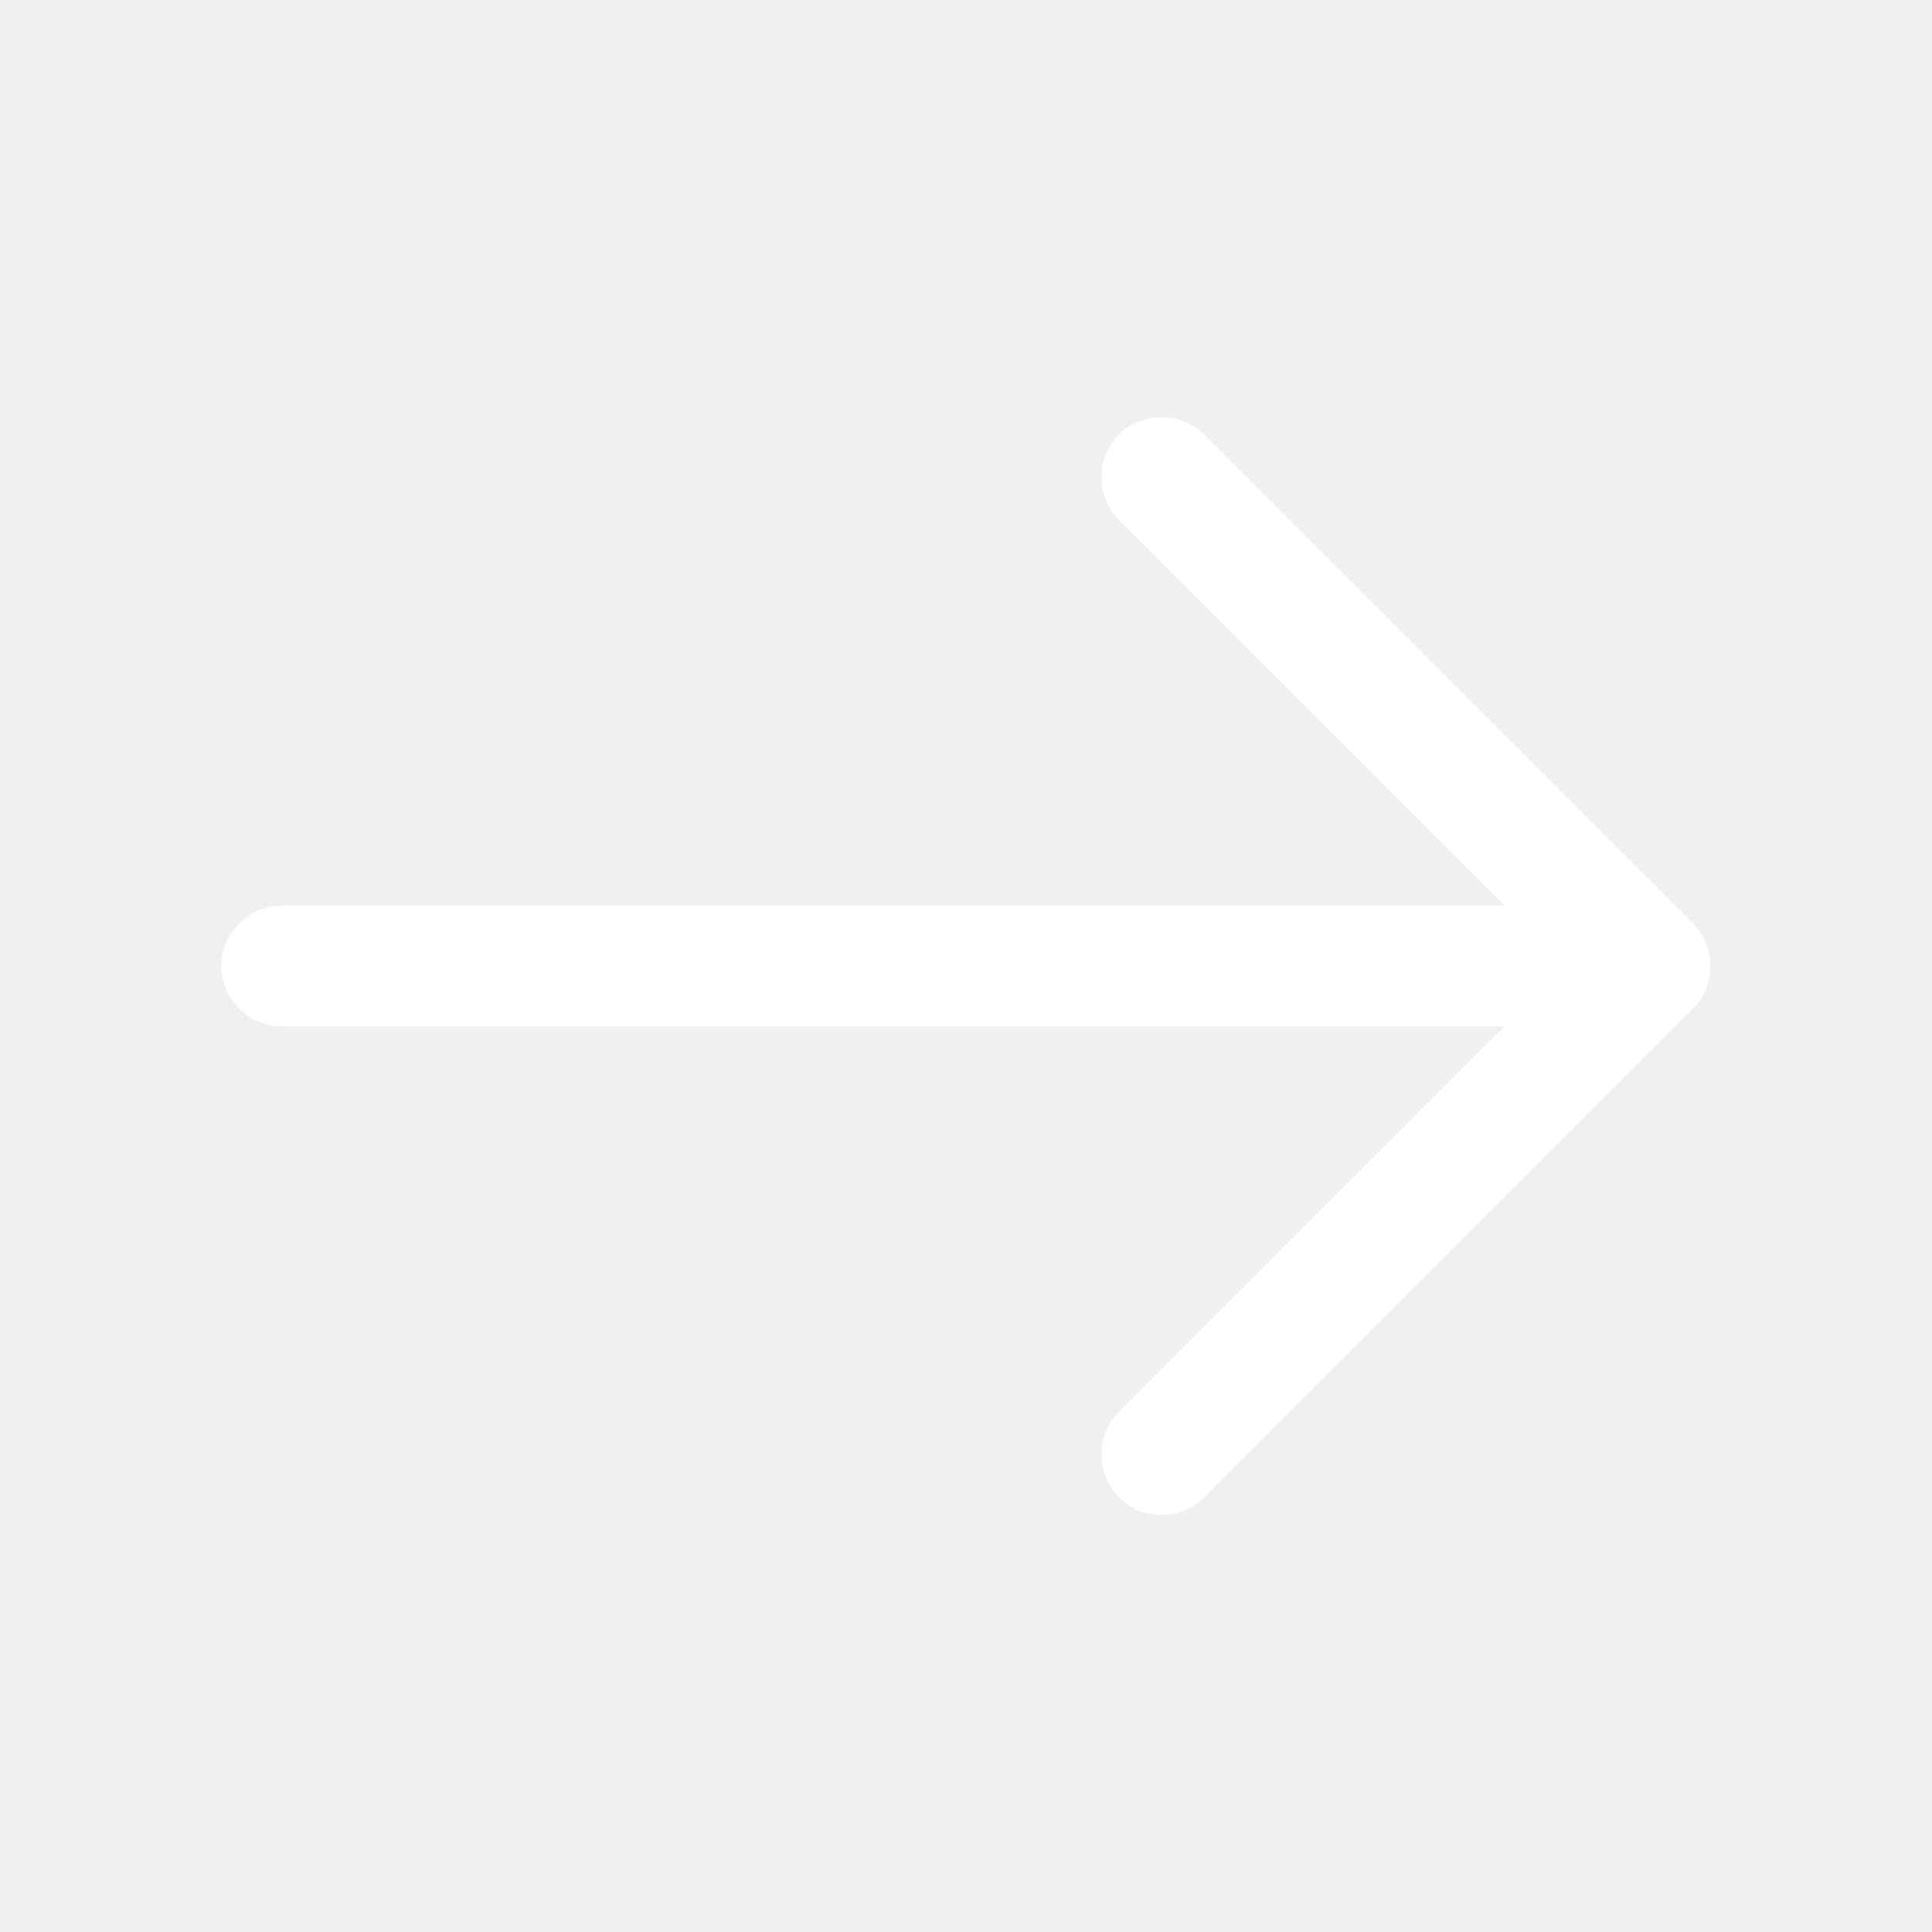
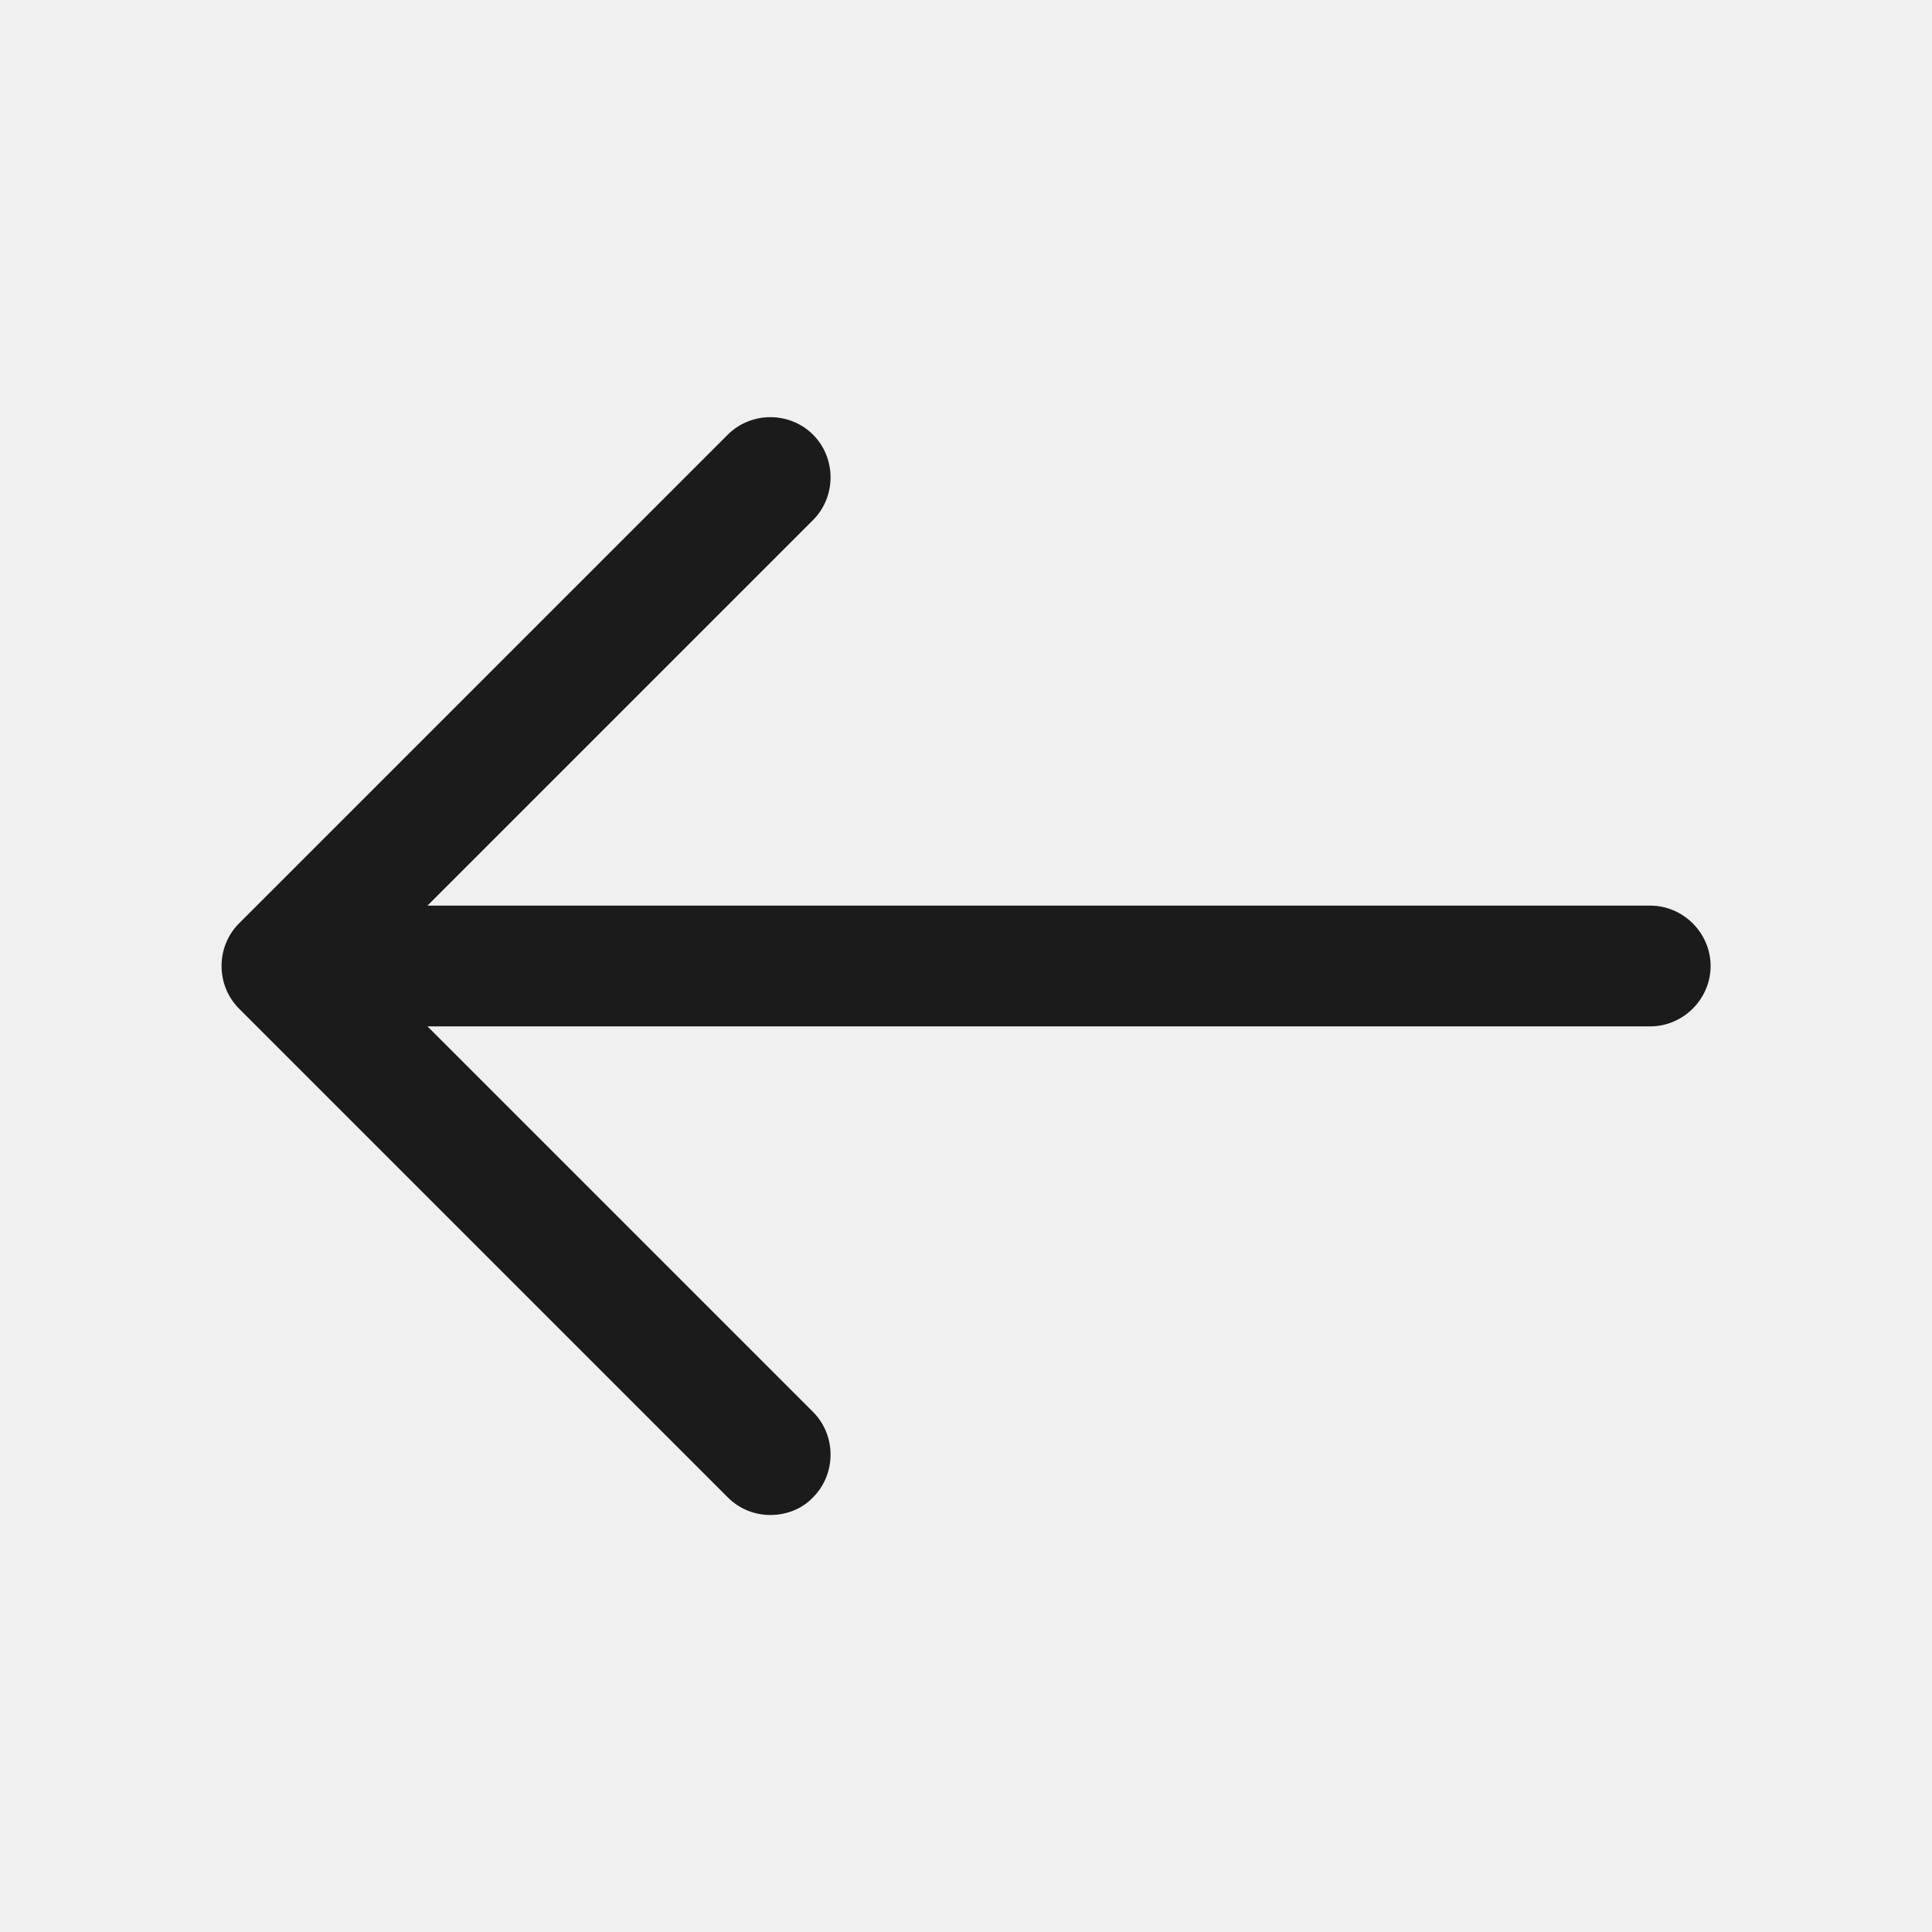
- <svg xmlns="http://www.w3.org/2000/svg" width="24" height="24" viewBox="0 0 24 24" fill="none">
-   <path d="M14.43 18.82C14.24 18.82 14.05 18.75 13.9 18.6C13.61 18.31 13.61 17.83 13.9 17.54L19.44 12L13.9 6.46C13.61 6.17 13.61 5.69 13.9 5.4C14.19 5.11 14.67 5.11 14.96 5.4L21.03 11.47C21.32 11.76 21.32 12.24 21.03 12.53L14.96 18.6C14.81 18.75 14.62 18.82 14.43 18.82Z" fill="white" />
-   <path d="M20.33 12.75H3.5C3.09 12.75 2.75 12.41 2.75 12C2.75 11.59 3.09 11.25 3.5 11.25H20.33C20.74 11.25 21.08 11.59 21.08 12C21.08 12.41 20.74 12.75 20.33 12.75Z" fill="white" />
+ <svg xmlns="http://www.w3.org/2000/svg" width="32" height="32" viewBox="0 0 32 32" fill="none">
+   <path d="M12.76 25.093C12.507 25.093 12.253 25 12.053 24.8L3.96 16.707C3.573 16.32 3.573 15.68 3.96 15.293L12.053 7.2C12.44 6.813 13.08 6.813 13.467 7.2C13.853 7.587 13.853 8.227 13.467 8.613L6.08 16L13.467 23.387C13.853 23.773 13.853 24.413 13.467 24.8C13.28 25 13.013 25.093 12.76 25.093Z" fill="#1C1B1B" />
+   <path d="M27.333 17H4.893C4.347 17 3.893 16.547 3.893 16C3.893 15.453 4.347 15 4.893 15H27.333C27.88 15 28.333 15.453 28.333 16C28.333 16.547 27.88 17 27.333 17Z" fill="#1C1B1B" />
</svg>
